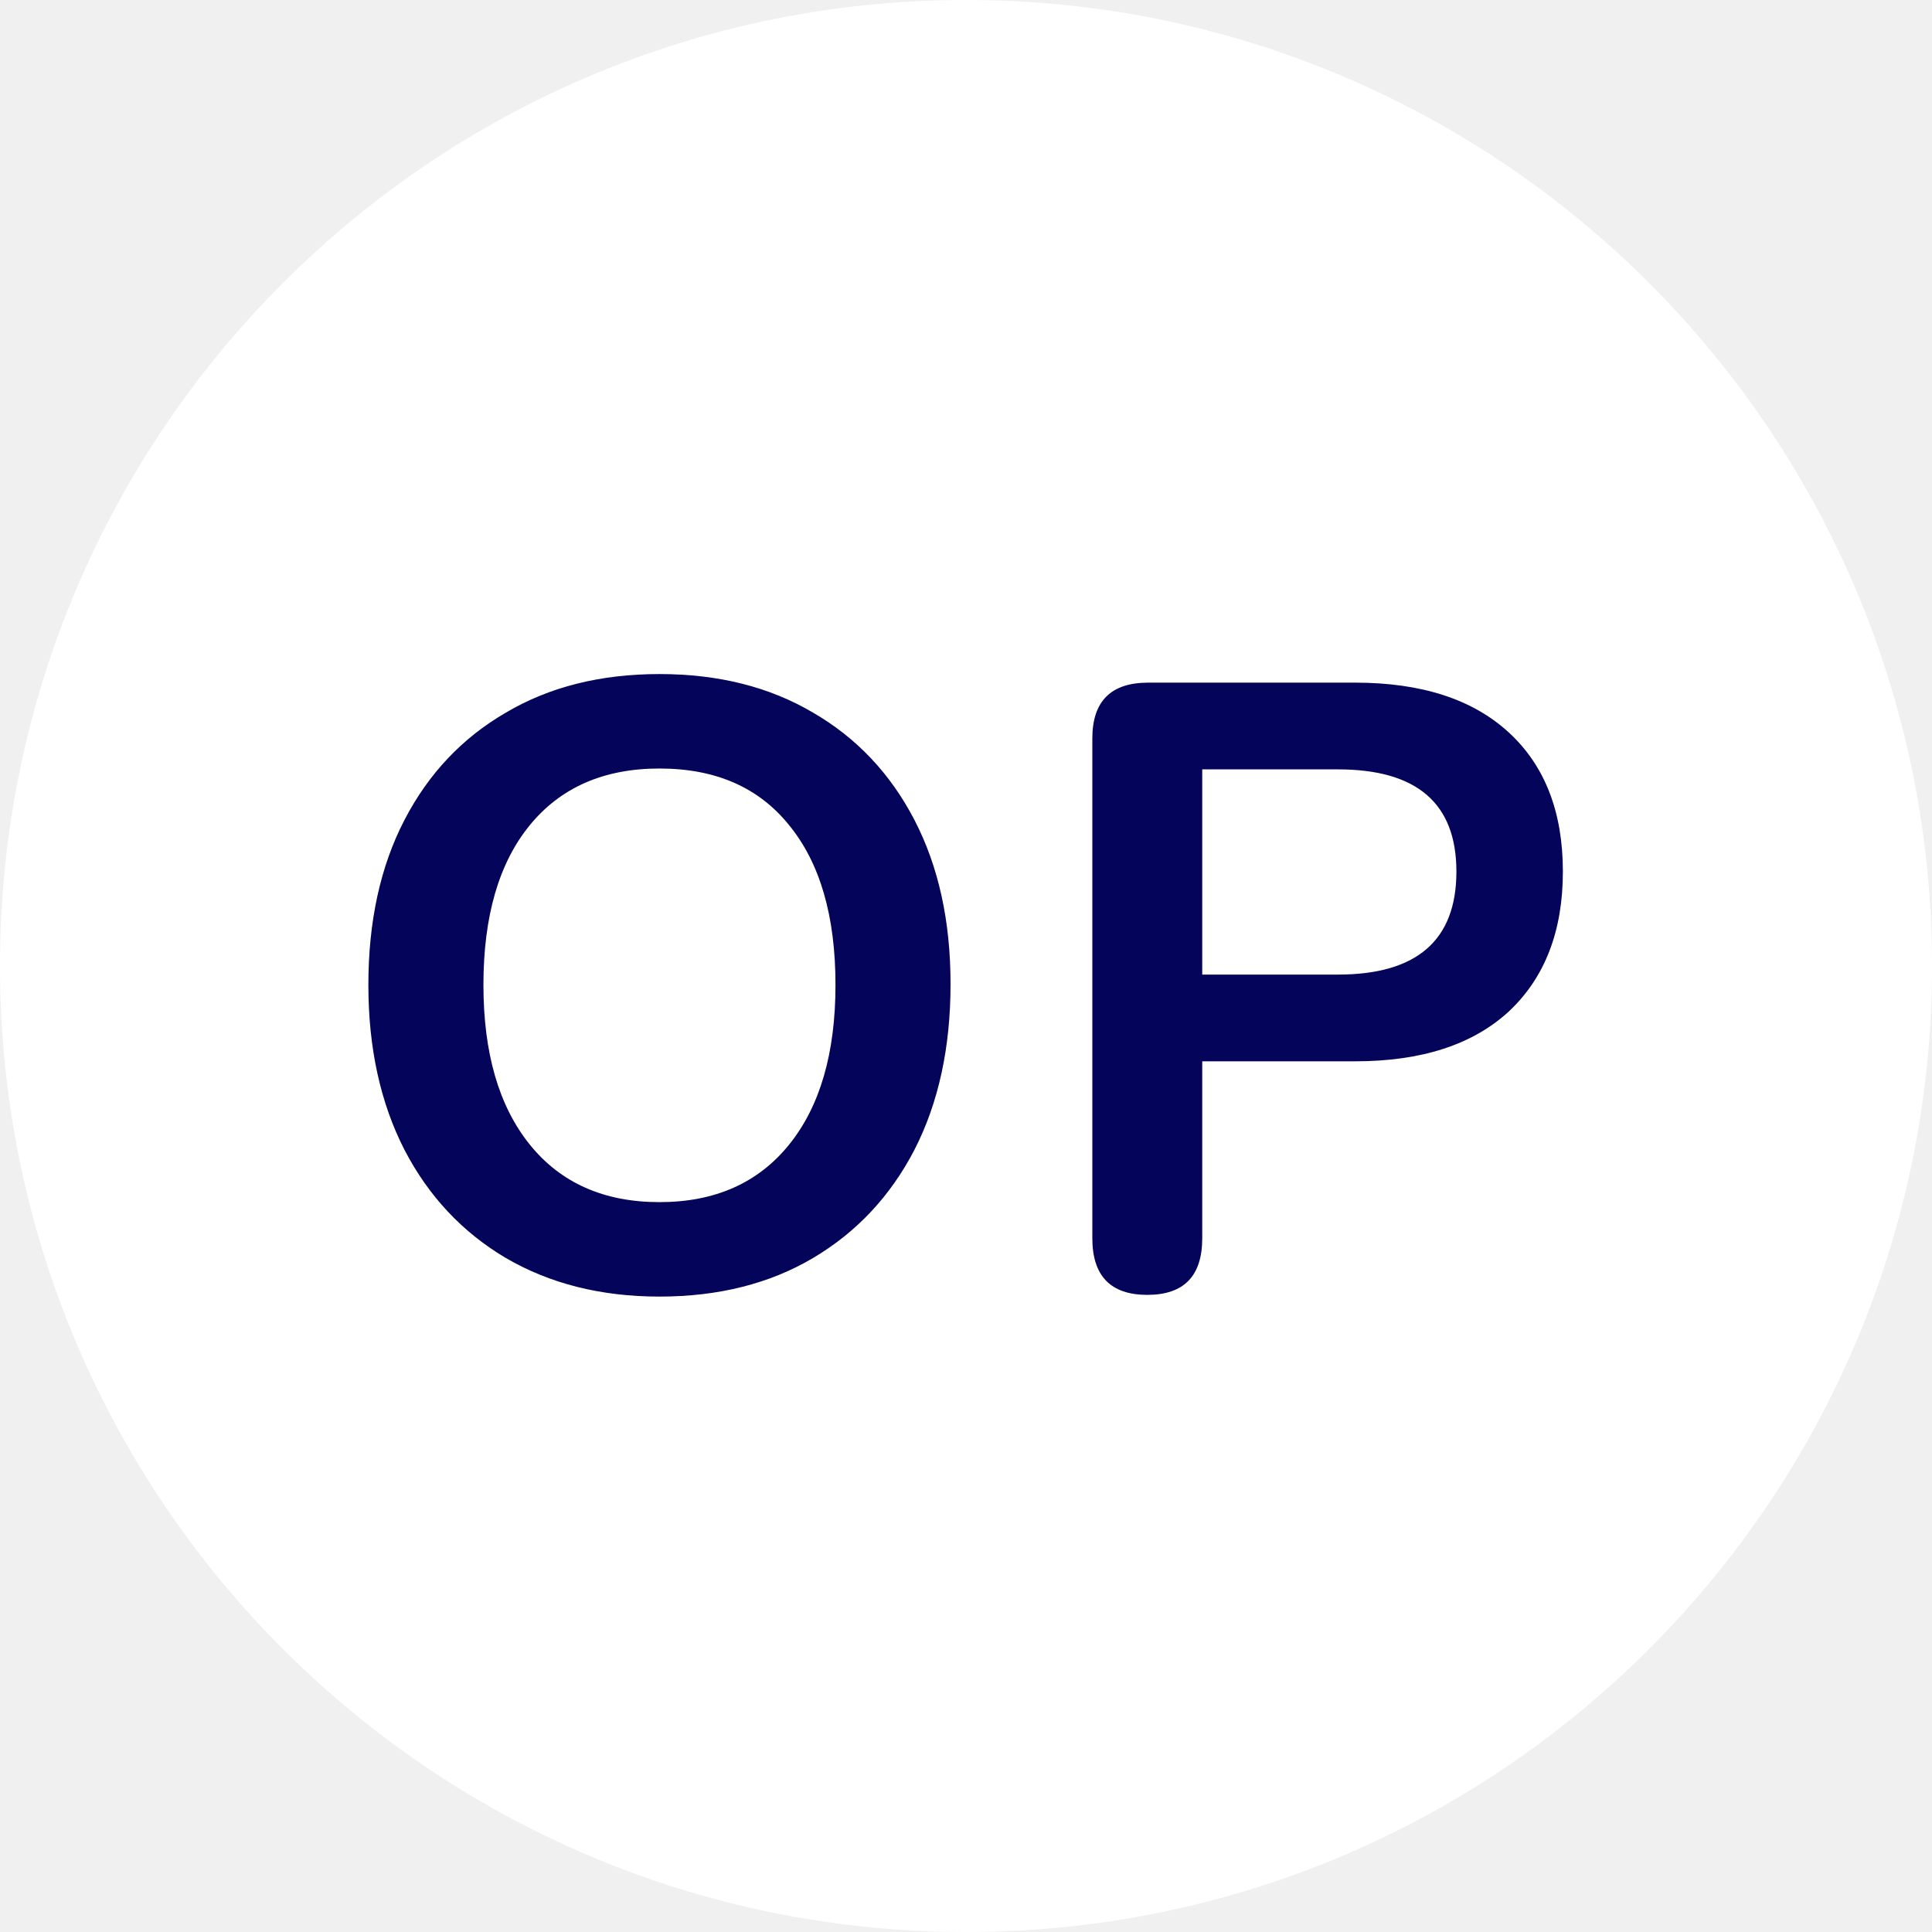
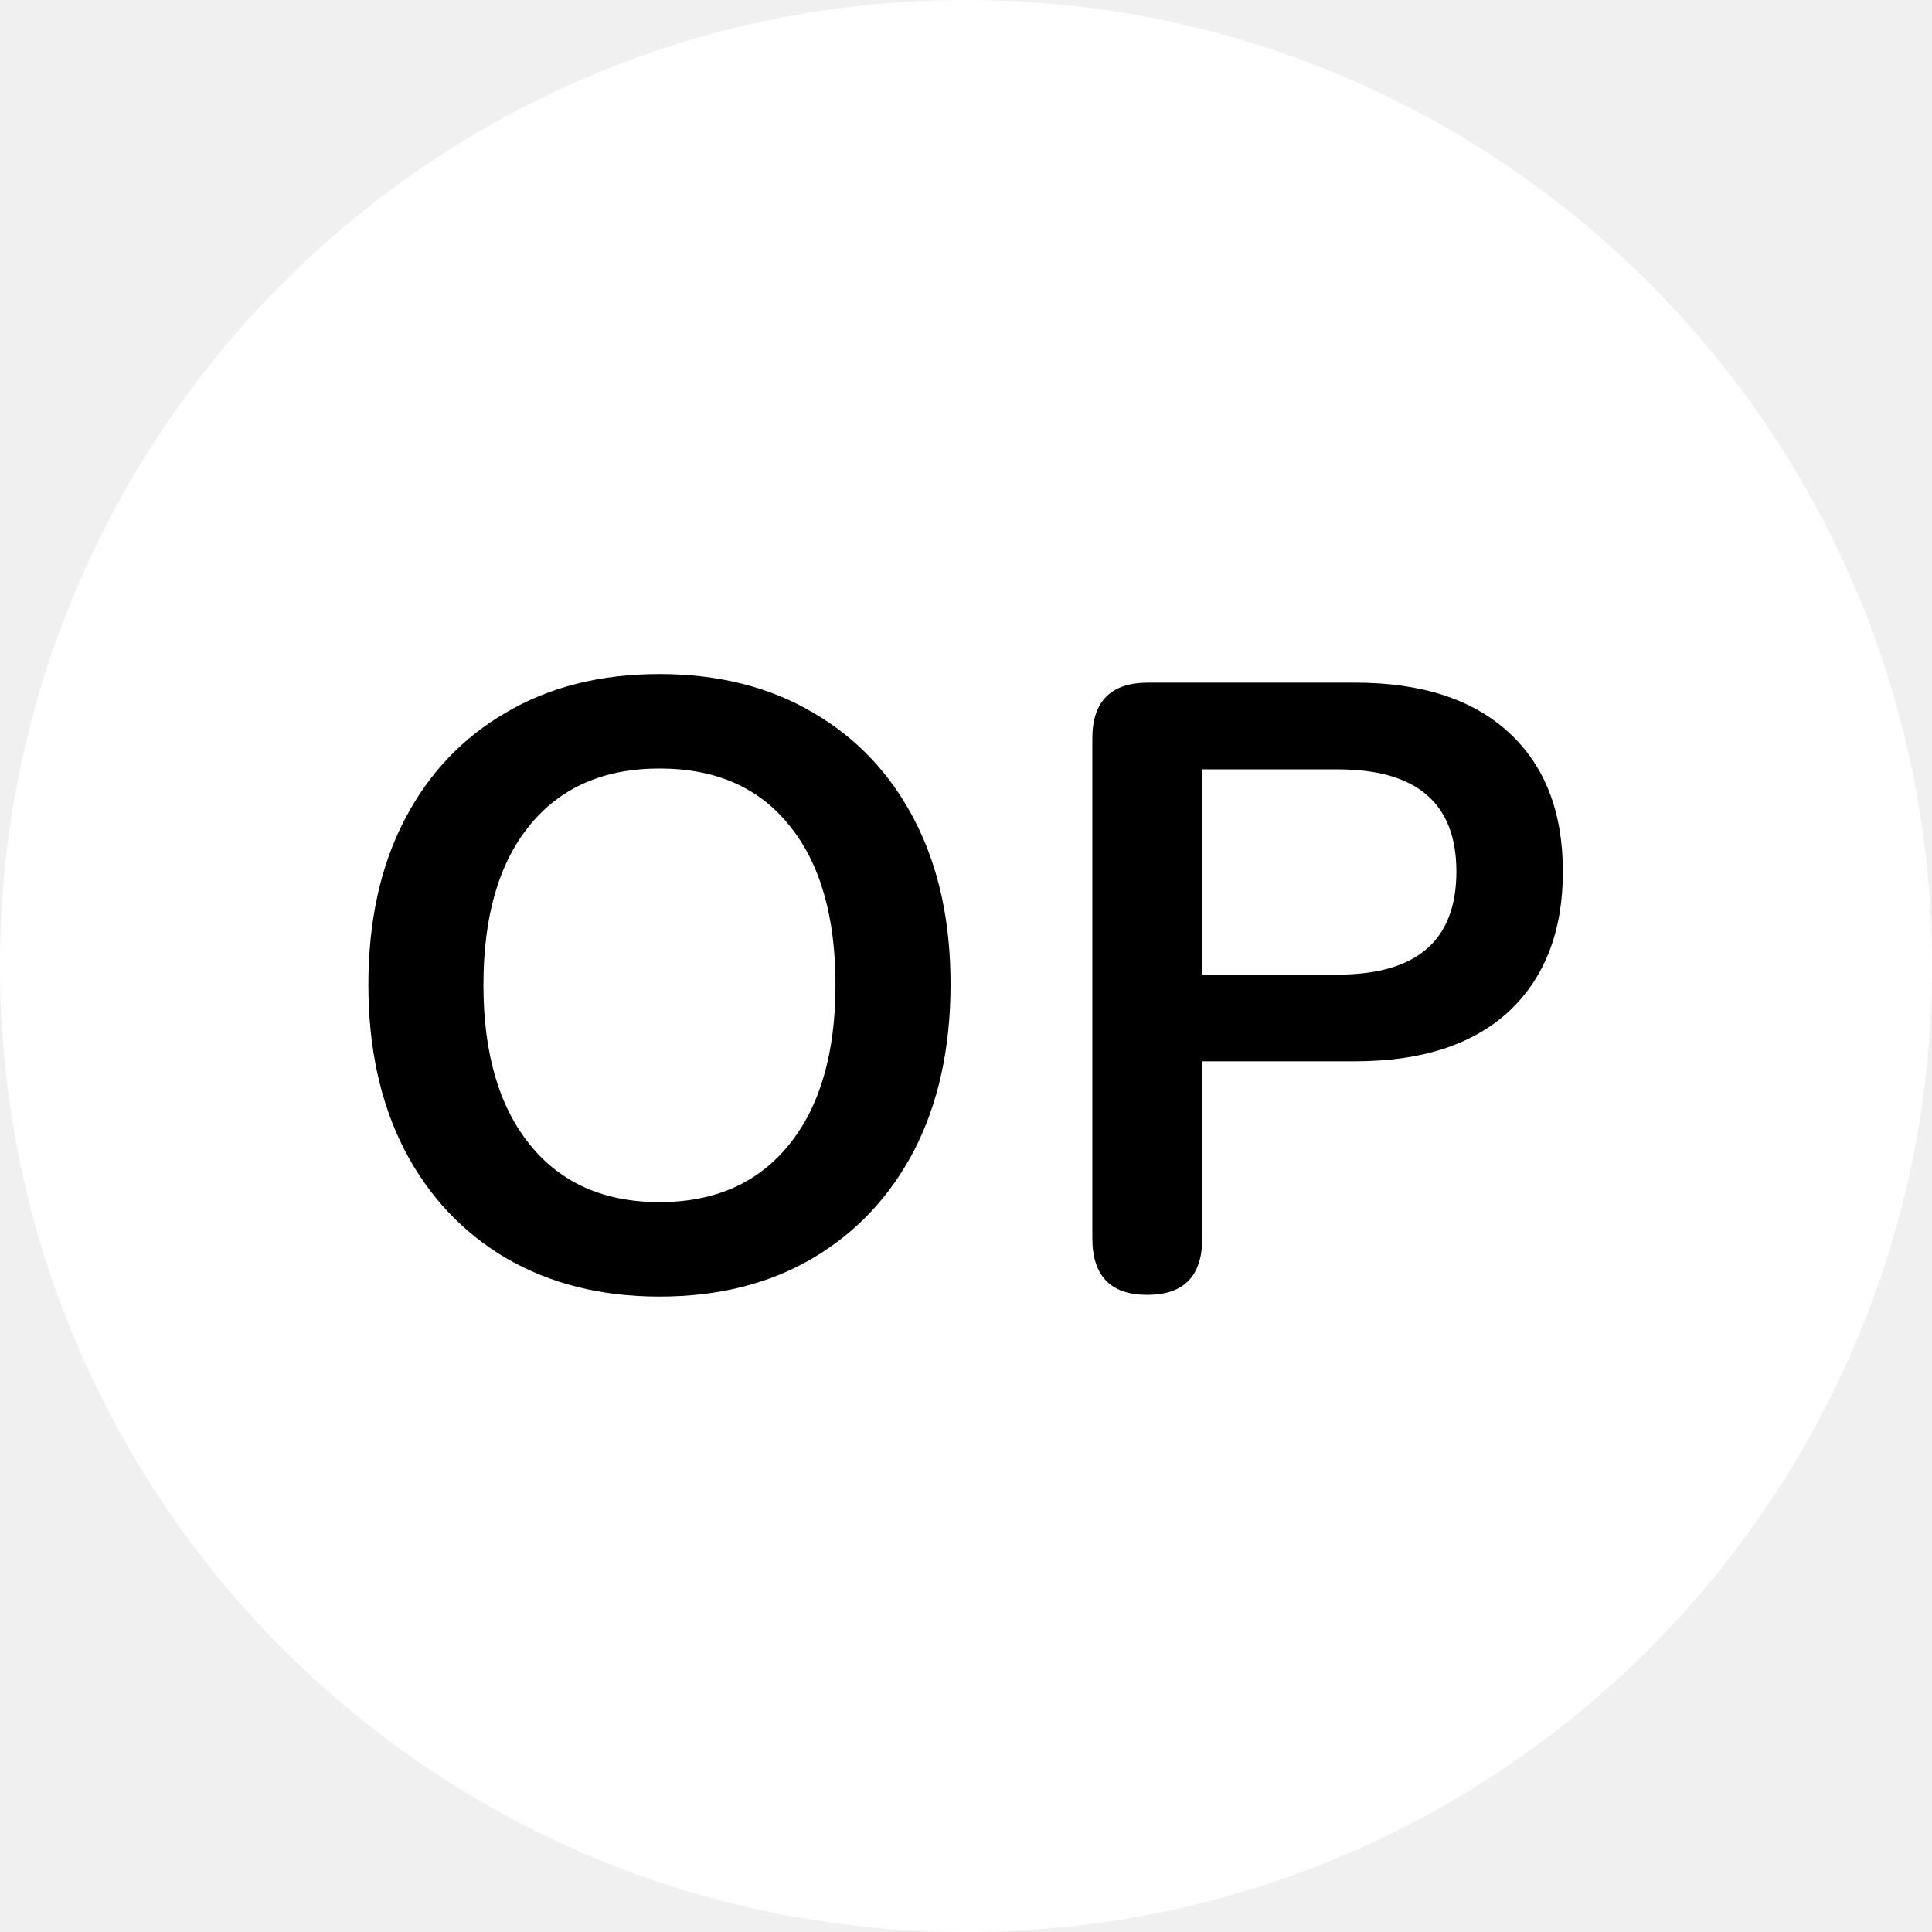
<svg xmlns="http://www.w3.org/2000/svg" width="18" height="18" viewBox="0 0 18 18" fill="none">
  <circle cx="9" cy="9" r="9" fill="white" />
-   <path d="M6.144 12.08C5.6 12.08 5.123 11.96 4.712 11.72C4.307 11.48 3.992 11.144 3.768 10.712C3.544 10.275 3.432 9.763 3.432 9.176C3.432 8.584 3.544 8.072 3.768 7.64C3.992 7.208 4.307 6.875 4.712 6.64C5.117 6.4 5.595 6.28 6.144 6.28C6.693 6.28 7.171 6.4 7.576 6.64C7.981 6.875 8.296 7.208 8.52 7.64C8.744 8.072 8.856 8.581 8.856 9.168C8.856 9.76 8.744 10.275 8.52 10.712C8.296 11.144 7.981 11.48 7.576 11.72C7.171 11.96 6.693 12.08 6.144 12.08ZM6.144 11.2C6.661 11.2 7.064 11.021 7.352 10.664C7.64 10.307 7.784 9.811 7.784 9.176C7.784 8.536 7.64 8.04 7.352 7.688C7.069 7.336 6.667 7.16 6.144 7.16C5.627 7.16 5.224 7.336 4.936 7.688C4.648 8.04 4.504 8.536 4.504 9.176C4.504 9.811 4.648 10.307 4.936 10.664C5.224 11.021 5.627 11.2 6.144 11.2ZM10.689 12.064C10.348 12.064 10.177 11.888 10.177 11.536V6.88C10.177 6.533 10.351 6.36 10.697 6.36H12.625C13.244 6.36 13.721 6.515 14.057 6.824C14.393 7.133 14.561 7.565 14.561 8.12C14.561 8.675 14.393 9.109 14.057 9.424C13.721 9.733 13.244 9.888 12.625 9.888H11.201V11.536C11.201 11.888 11.031 12.064 10.689 12.064ZM11.201 9.08H12.465C13.201 9.08 13.569 8.76 13.569 8.12C13.569 7.485 13.201 7.168 12.465 7.168H11.201V9.08Z" fill="#04045A" />
+   <path d="M6.144 12.08C5.6 12.08 5.123 11.96 4.712 11.72C4.307 11.48 3.992 11.144 3.768 10.712C3.544 10.275 3.432 9.763 3.432 9.176C3.432 8.584 3.544 8.072 3.768 7.64C3.992 7.208 4.307 6.875 4.712 6.64C5.117 6.4 5.595 6.28 6.144 6.28C6.693 6.28 7.171 6.4 7.576 6.64C7.981 6.875 8.296 7.208 8.52 7.64C8.744 8.072 8.856 8.581 8.856 9.168C8.856 9.76 8.744 10.275 8.52 10.712C8.296 11.144 7.981 11.48 7.576 11.72C7.171 11.96 6.693 12.08 6.144 12.08ZM6.144 11.2C6.661 11.2 7.064 11.021 7.352 10.664C7.64 10.307 7.784 9.811 7.784 9.176C7.784 8.536 7.64 8.04 7.352 7.688C7.069 7.336 6.667 7.16 6.144 7.16C5.627 7.16 5.224 7.336 4.936 7.688C4.648 8.04 4.504 8.536 4.504 9.176C4.504 9.811 4.648 10.307 4.936 10.664C5.224 11.021 5.627 11.2 6.144 11.2ZM10.689 12.064C10.348 12.064 10.177 11.888 10.177 11.536V6.88C10.177 6.533 10.351 6.36 10.697 6.36H12.625C13.244 6.36 13.721 6.515 14.057 6.824C14.393 7.133 14.561 7.565 14.561 8.12C14.561 8.675 14.393 9.109 14.057 9.424C13.721 9.733 13.244 9.888 12.625 9.888H11.201V11.536C11.201 11.888 11.031 12.064 10.689 12.064ZM11.201 9.08H12.465C13.201 9.08 13.569 8.76 13.569 8.12C13.569 7.485 13.201 7.168 12.465 7.168H11.201V9.08Z" fill="#000000" />
</svg>
